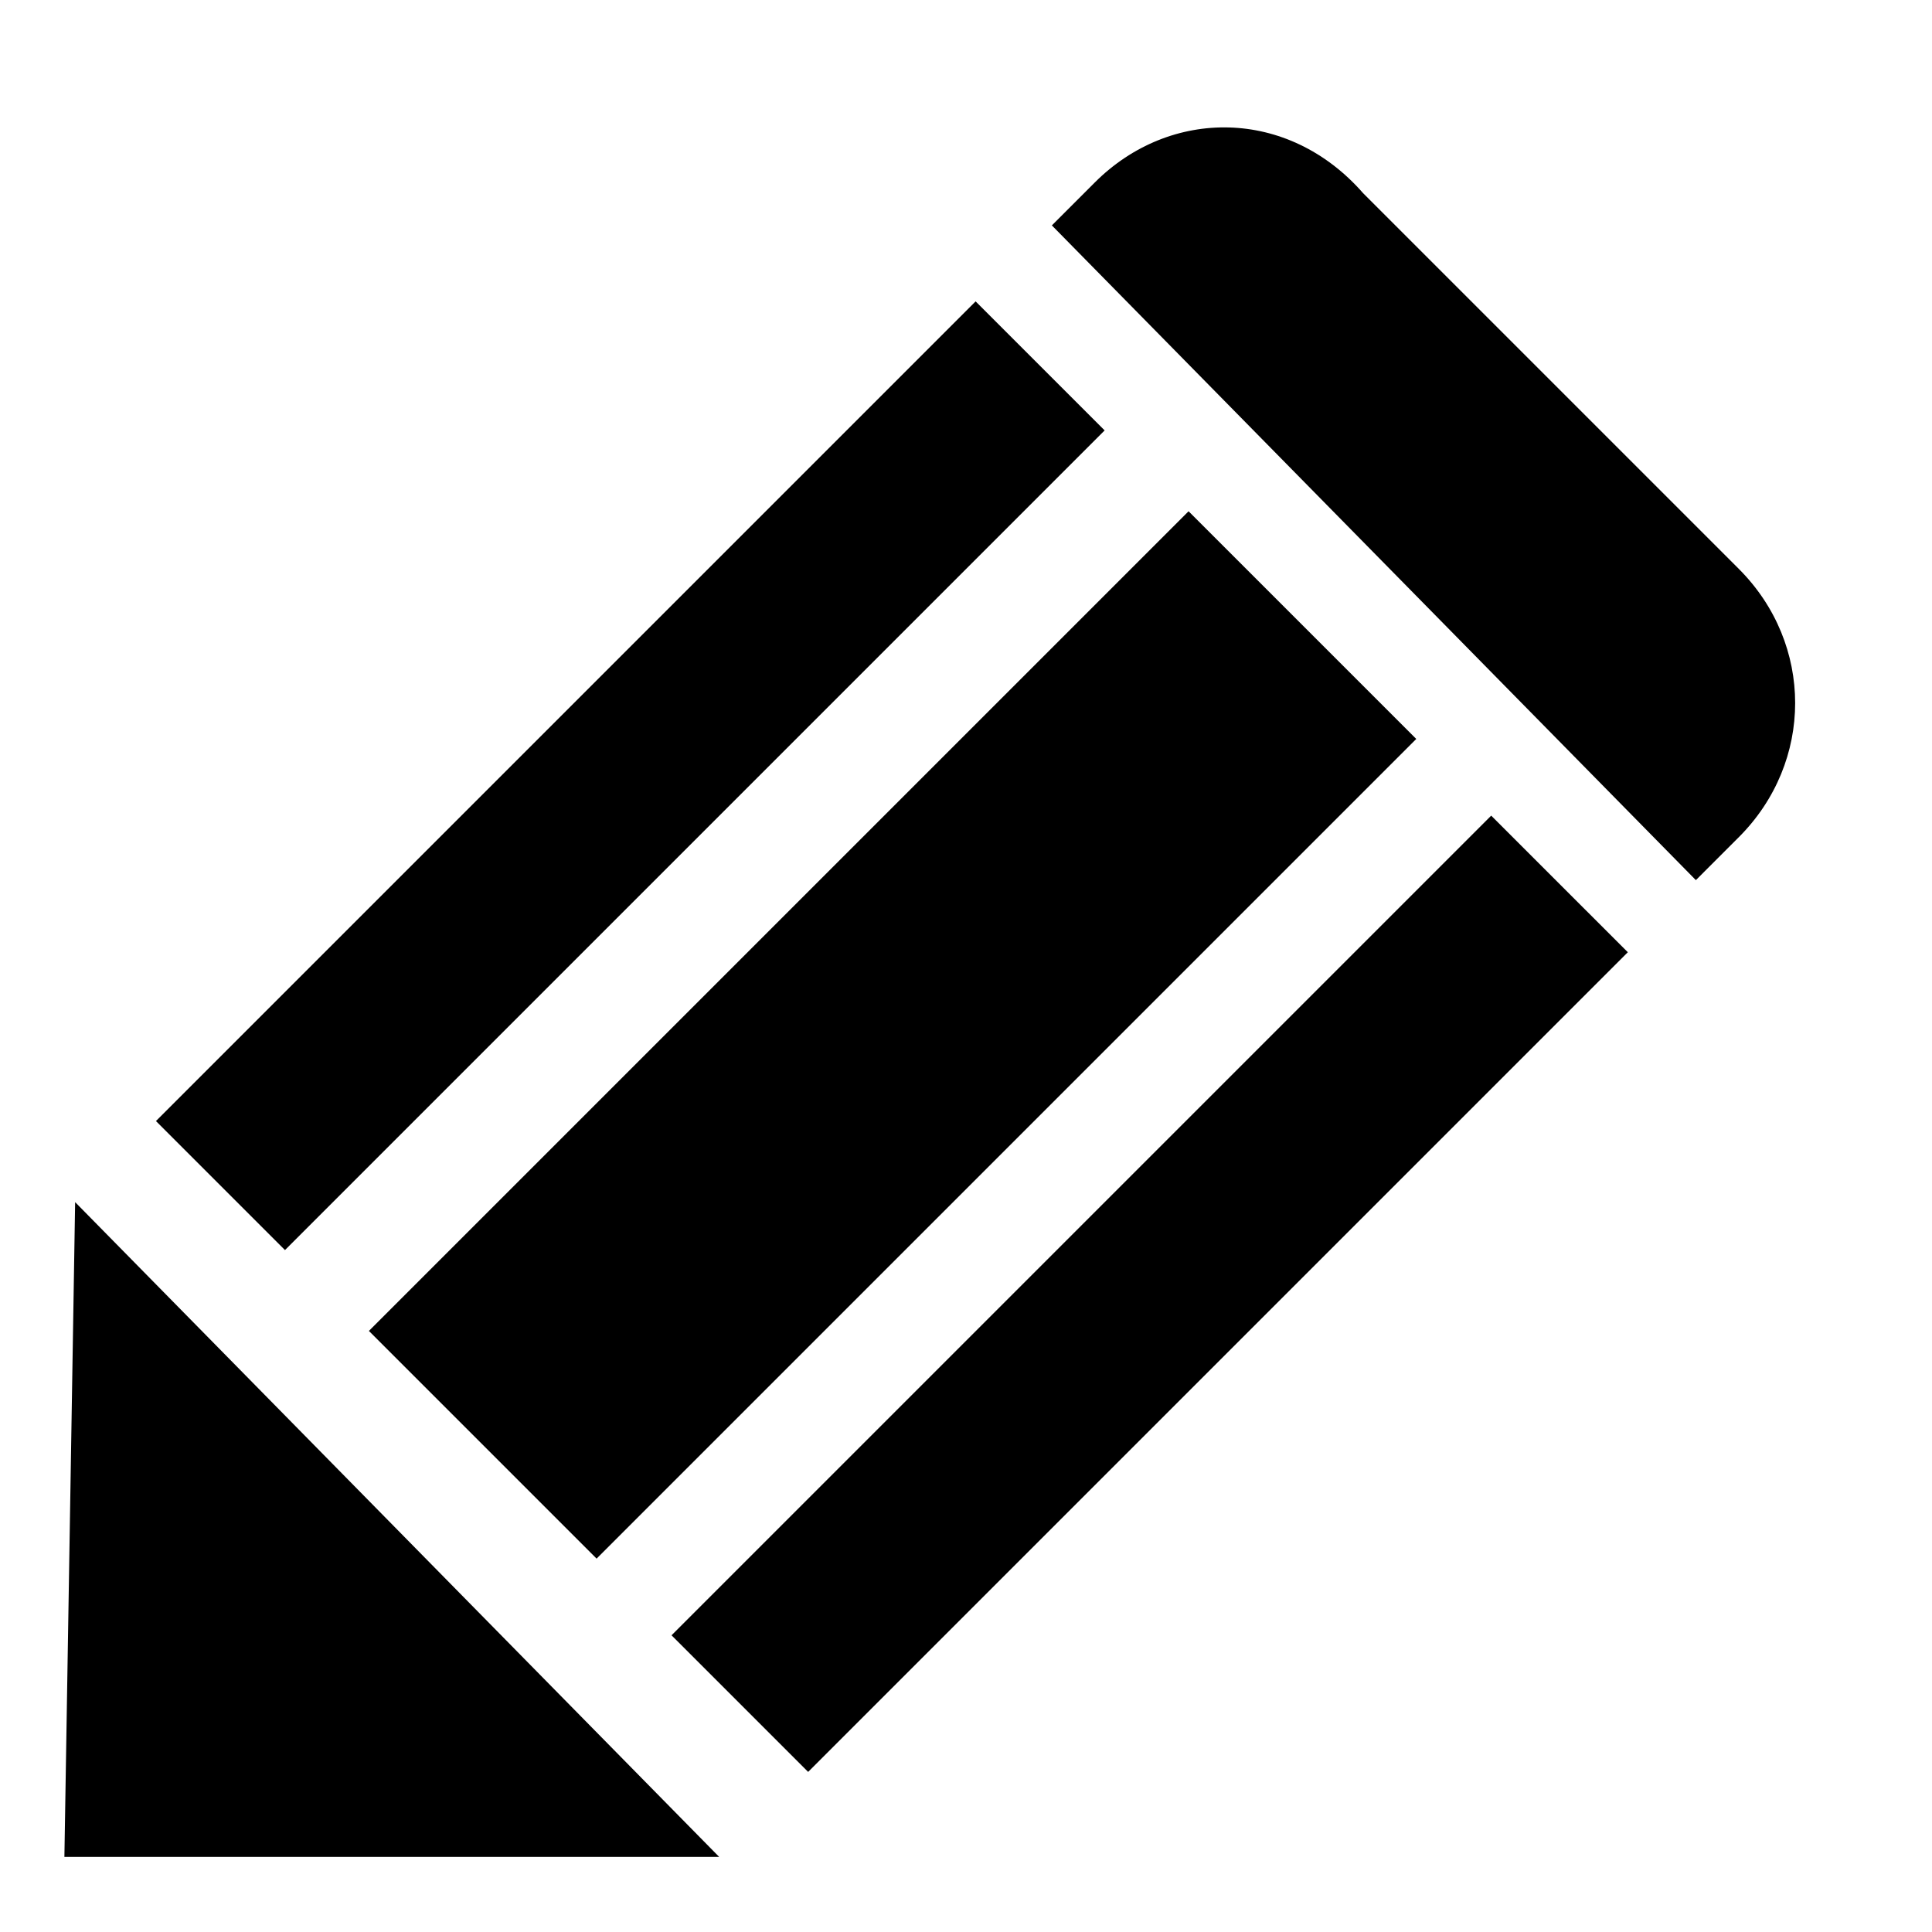
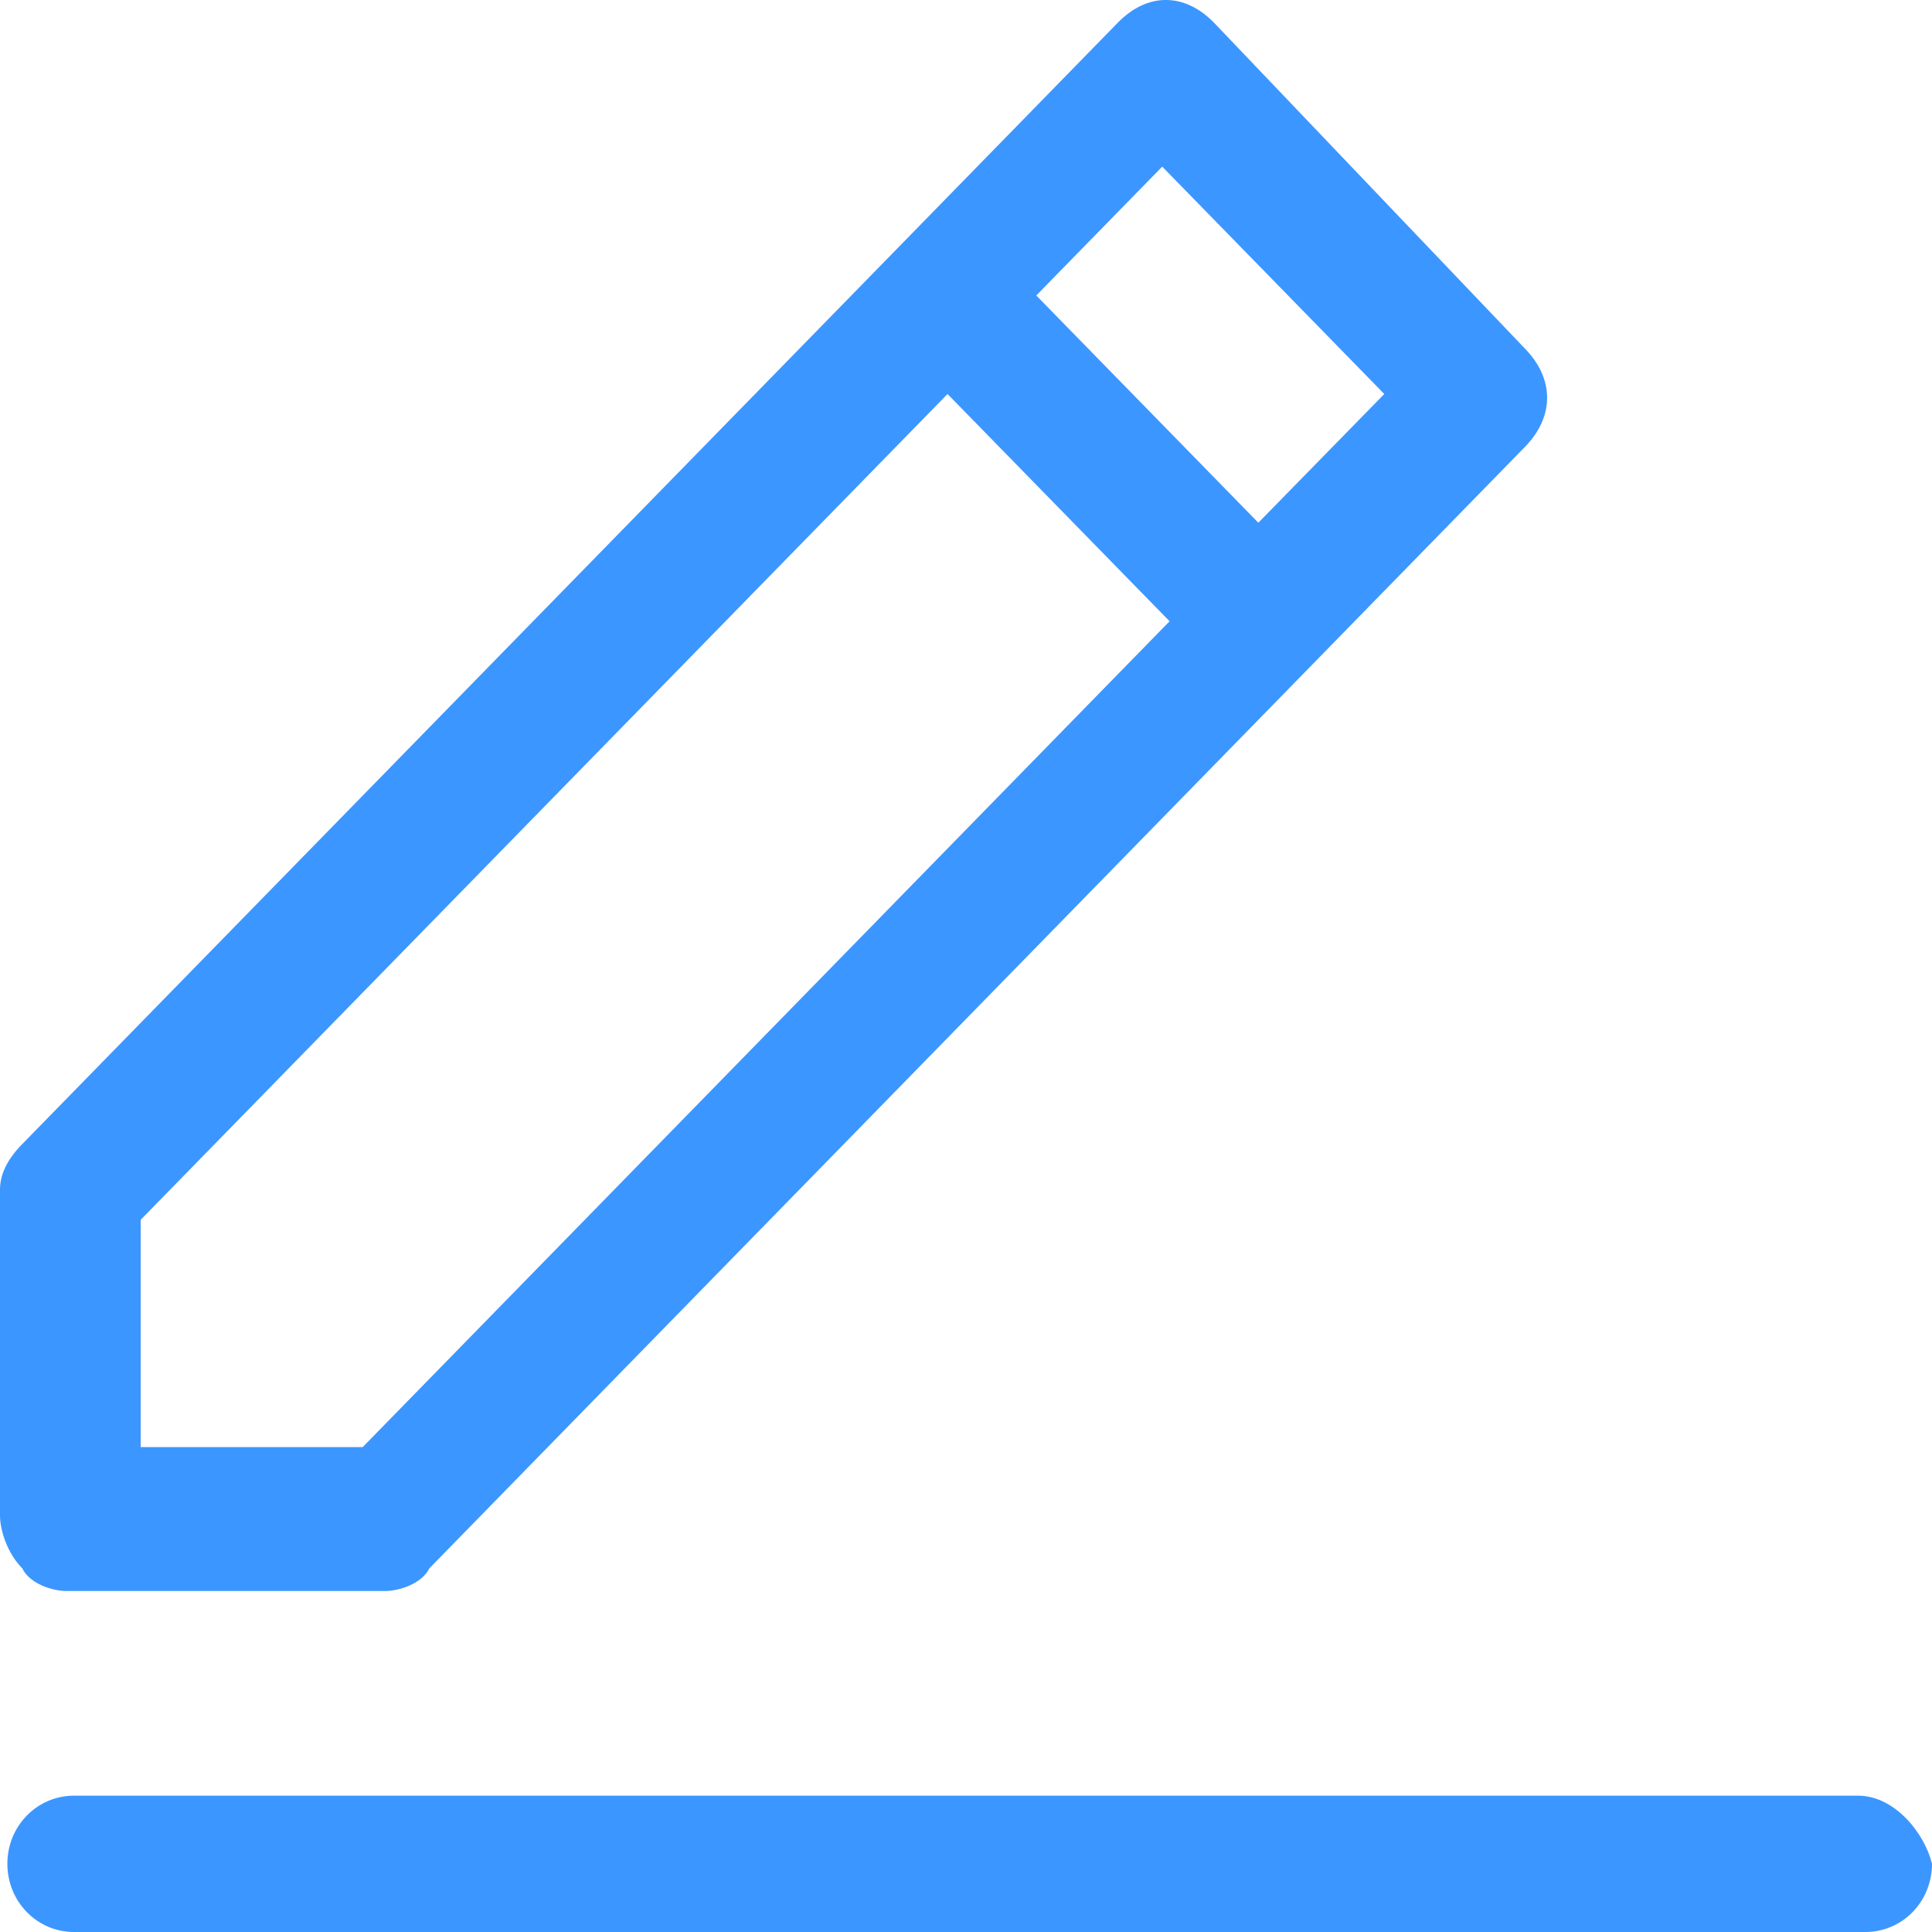
- <svg xmlns="http://www.w3.org/2000/svg" version="1.1" id="图层_1" x="0px" y="0px" viewBox="0 0 18 18" style="enable-background:new 0 0 18 18;" xml:space="preserve">
-   <polygon points="0.7,11.2 6.7,17.3 0.6,17.3 " />
-   <path d="M15.8,8.2l0.4-0.4c0.7-0.7,0.7-1.8,0-2.5l-3.5-3.5C12,1,10.9,1,10.2,1.7L9.8,2.1L15.8,8.2z" />
-   <rect x="0.5" y="6.4" transform="matrix(0.7071 -0.7071 0.7071 0.7071 -3.4261 6.2727)" width="10.8" height="1.7" />
-   <g>
-     <rect x="5.3" y="11.2" transform="matrix(0.7071 -0.7071 0.7071 0.7071 -5.4106 11.0638)" width="10.8" height="1.8" />
-     <rect x="2.9" y="8.2" transform="matrix(0.7071 -0.7071 0.7071 0.7071 -4.4118 8.6524)" width="10.8" height="3" />
+ <svg xmlns="http://www.w3.org/2000/svg" width="16px" height="16px" viewBox="0 0 16 16" version="1.1">
+   <g id="页面1" stroke="none" stroke-width="1" fill="none" fill-rule="evenodd">
+     <g id="编辑与展开" transform="translate(-599, -407)" fill="#3C96FF" fill-rule="nonzero">
+       <g id="内容" transform="translate(57, 324)">
+         <path d="M557.387,97.871 L542.613,97.871 C542.307,97.871 542.061,98.122 542.061,98.435 C542.061,98.749 542.307,99 542.613,99 L557.448,99 C557.755,99 558,98.749 558,98.435 C557.939,98.184 557.693,97.871 557.387,97.871 Z M542.552,96.176 L545.188,96.176 C545.31,96.176 545.494,96.114 545.556,95.988 L554.628,86.702 C554.874,86.451 554.874,86.137 554.628,85.886 L552.054,83.188 C551.808,82.937 551.502,82.937 551.257,83.188 L549.418,85.071 L542.184,92.475 C542.061,92.6 542,92.725 542,92.851 L542,95.549 C542,95.675 542.061,95.863 542.184,95.988 C542.245,96.114 542.429,96.176 542.552,96.176 Z M551.625,84.38 L553.464,86.263 L552.421,87.329 L550.582,85.447 L551.625,84.38 Z M543.165,93.102 L549.847,86.263 L551.686,88.145 L545.004,94.984 L543.165,94.984 L543.165,93.102 L543.165,93.102 Z" id="Shape" />
+       </g>
+     </g>
  </g>
</svg>
